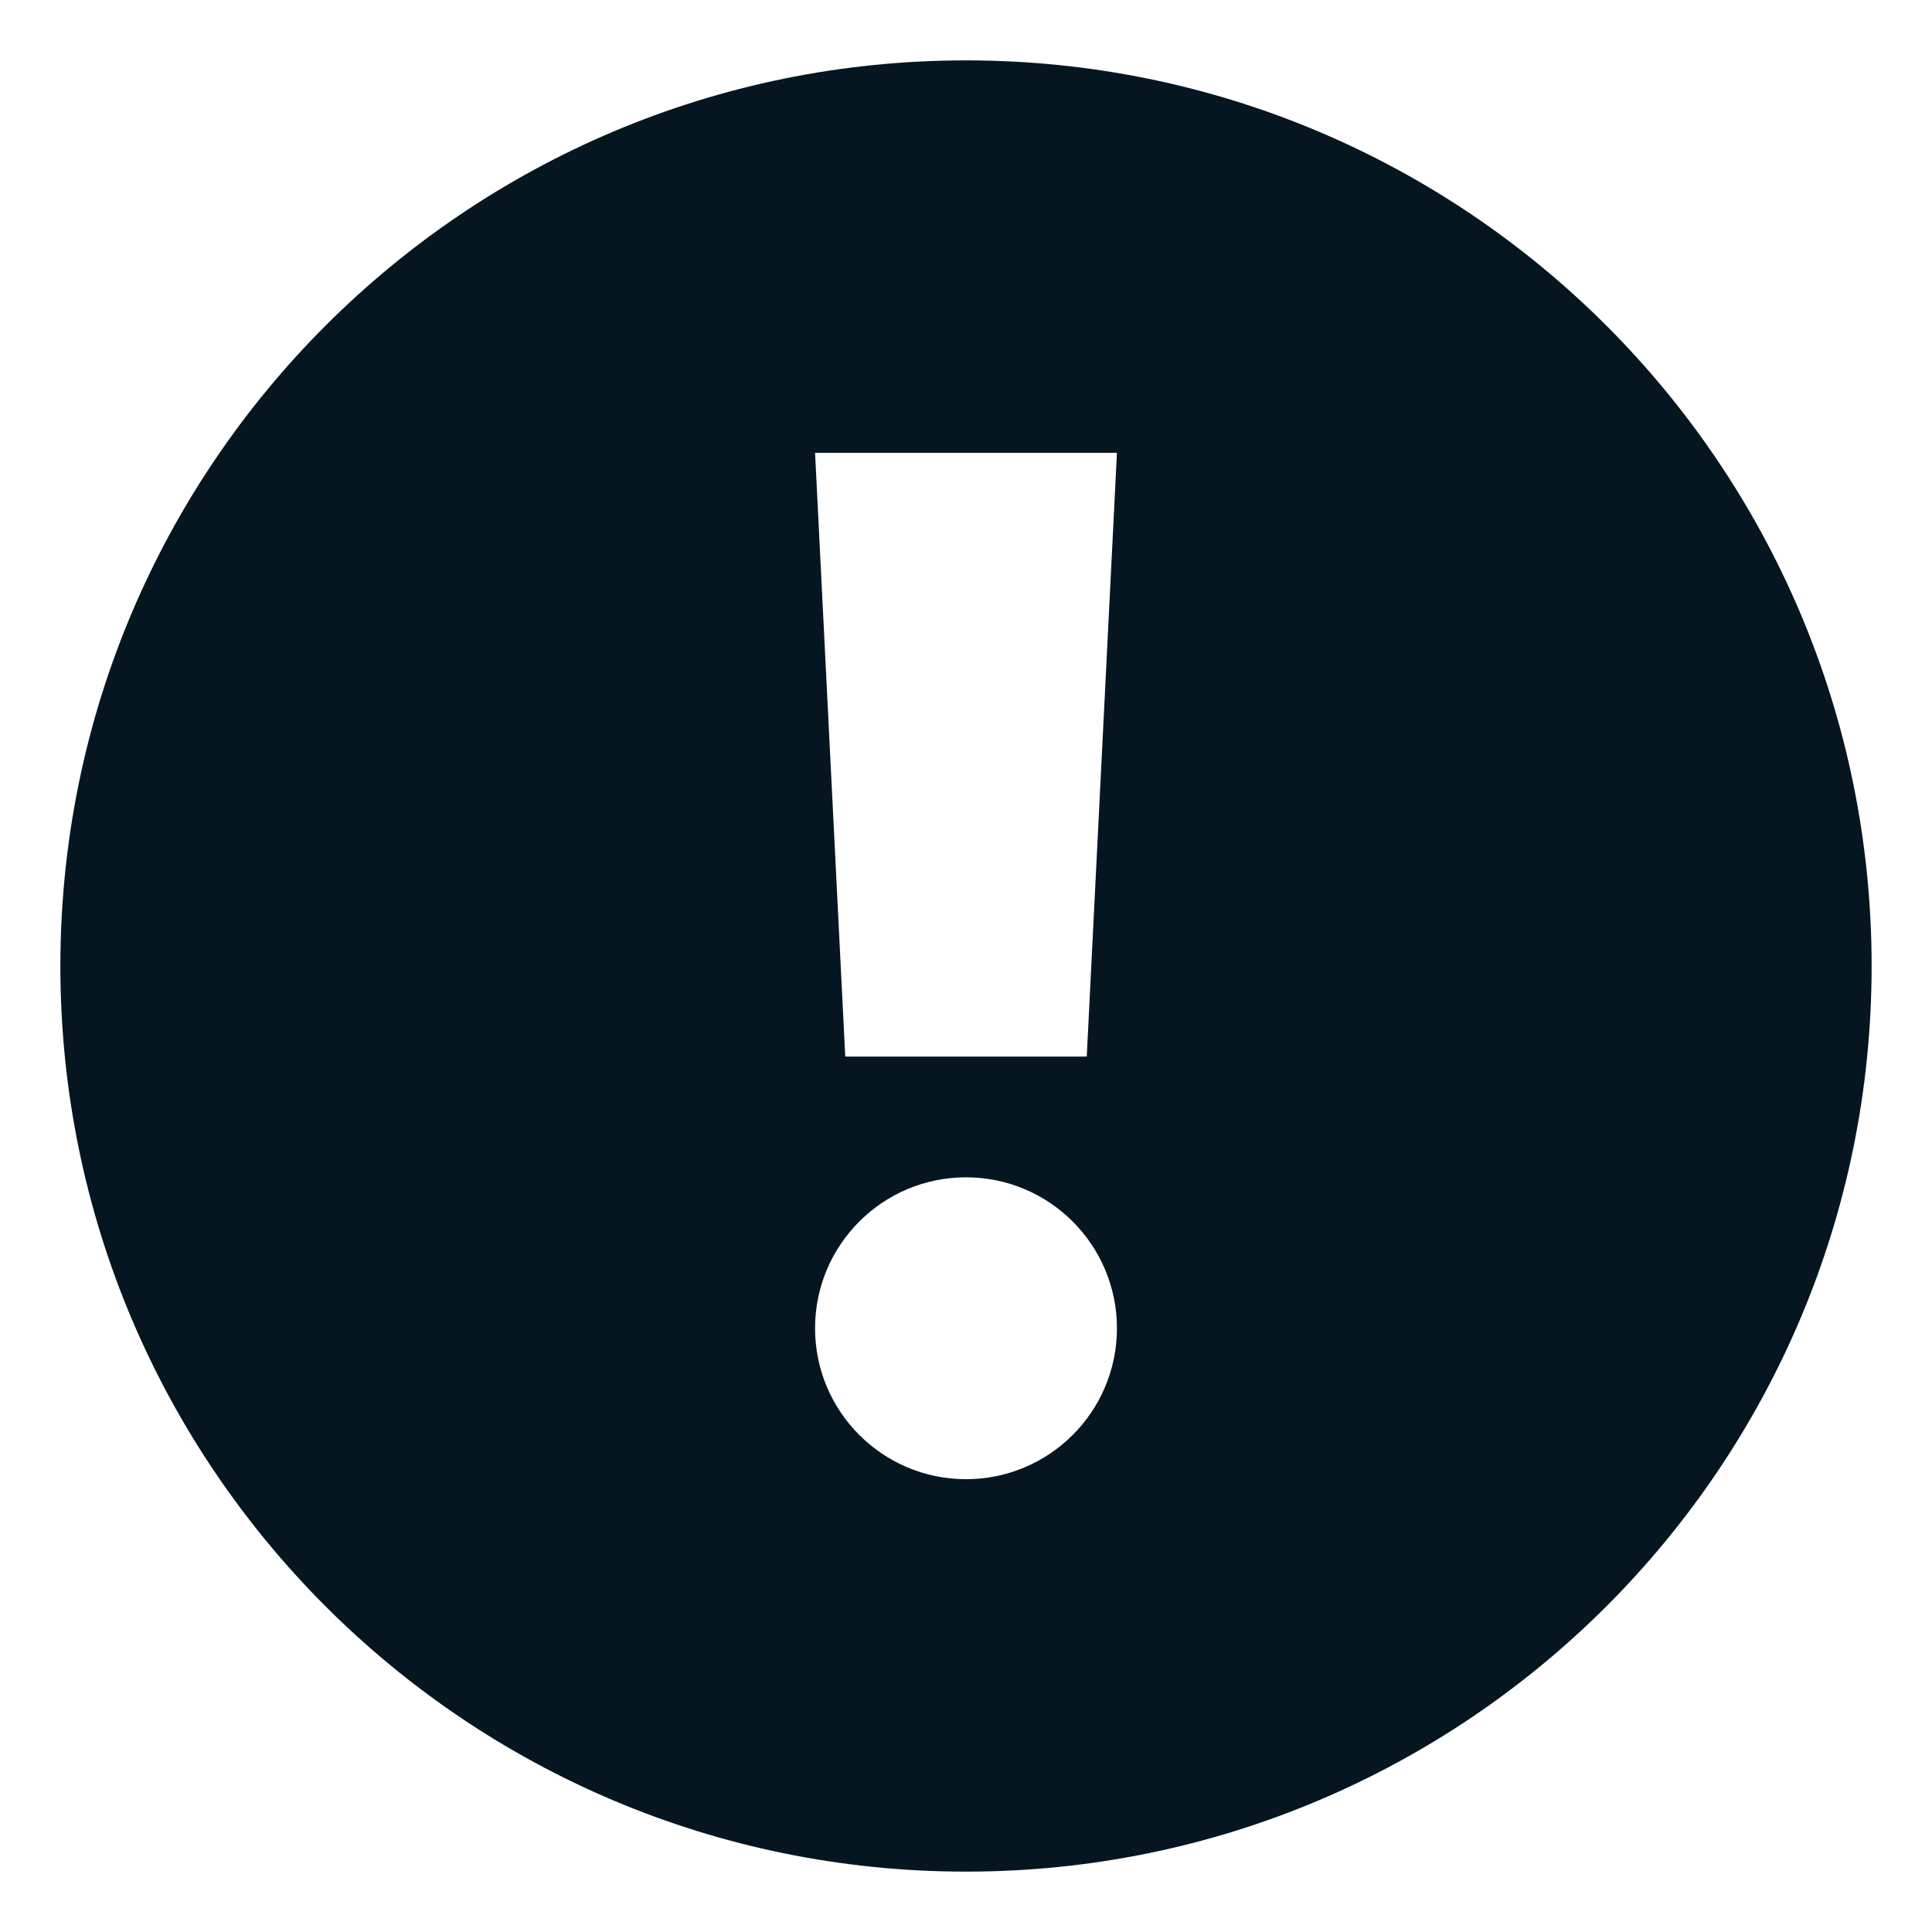
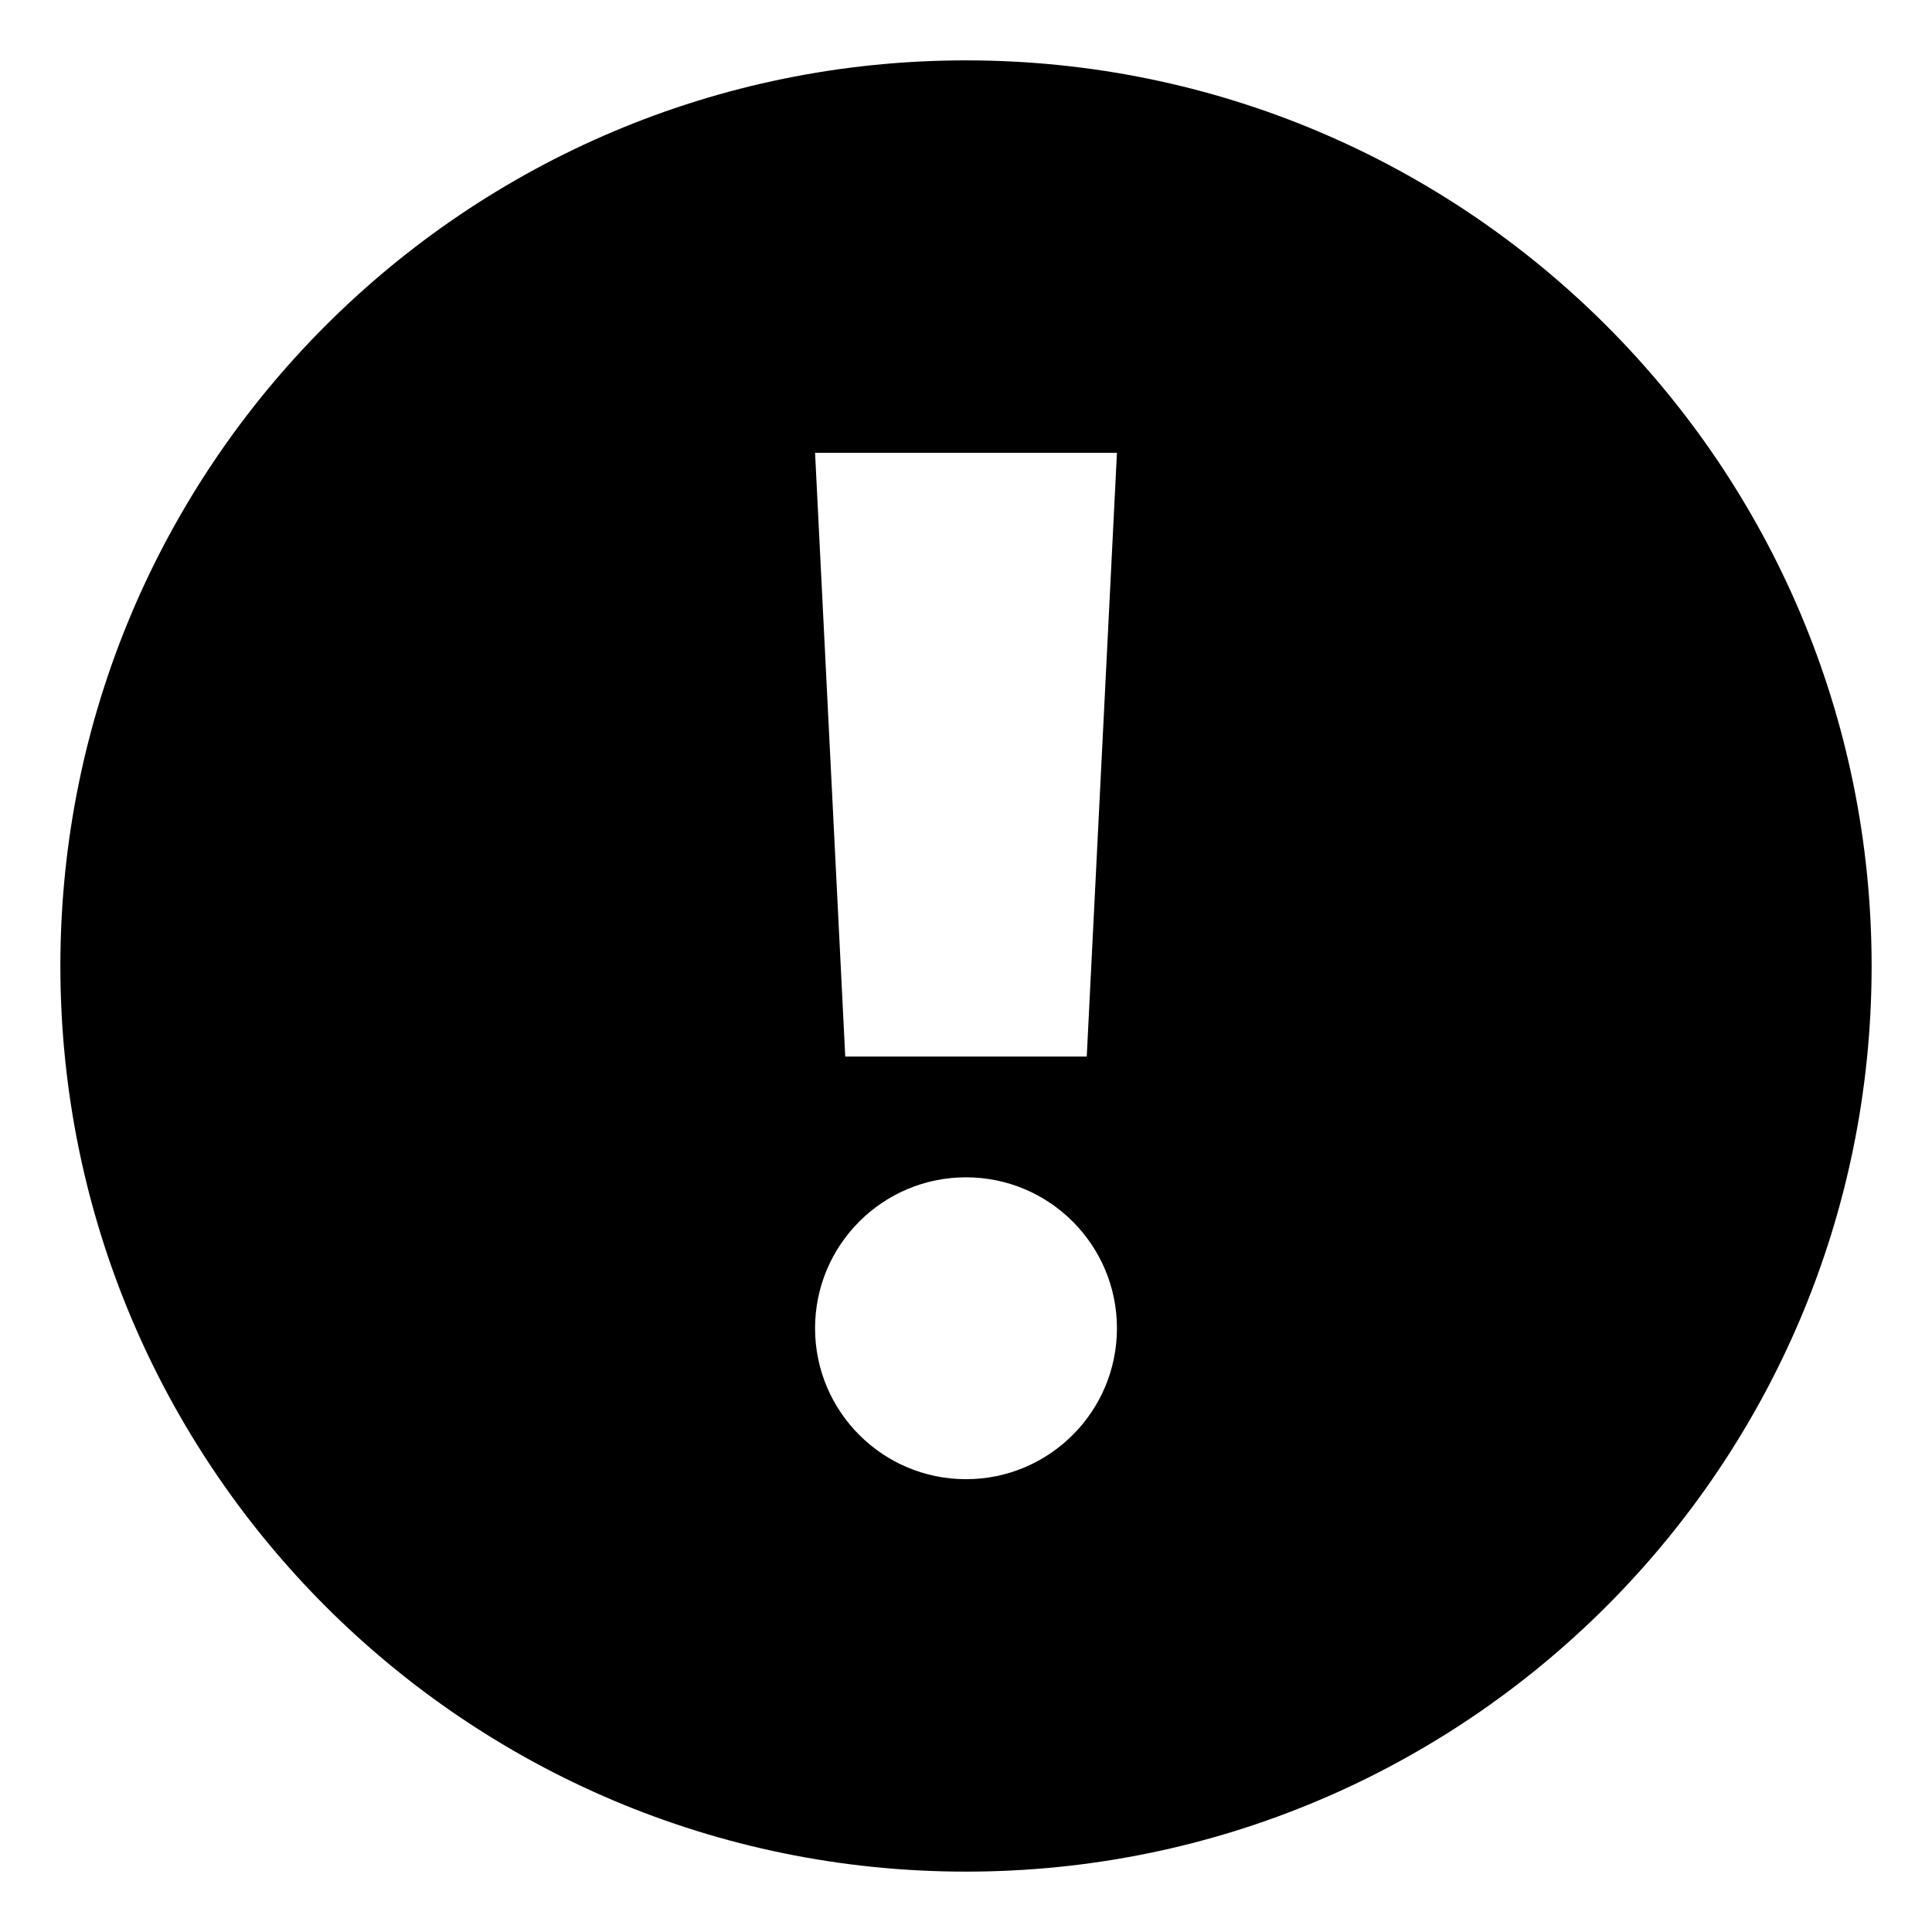
<svg xmlns="http://www.w3.org/2000/svg" width="16px" height="16px" viewBox="0 0 16 16" version="1.1">
-   <g id="Glyphs-/-Important-With-Circle" stroke="none" stroke-width="1" fill="#000000" fill-rule="evenodd">
-     <path d="M9,8.75 L7,8.75 L6.75,3.75 L9.25,3.75 L9,8.75 Z M8,12.25 C7.31,12.25 6.75,11.69 6.75,11 C6.75,10.31 7.31,9.75 8,9.75 C8.69,9.75 9.25,10.31 9.25,11 C9.25,11.69 8.69,12.25 8,12.25 L8,12.25 Z M8,0.5 C3.857,0.5 0.5,3.857 0.5,8 C0.5,12.142 3.857,15.5 8,15.5 C12.142,15.5 15.5,12.142 15.5,8 C15.5,3.857 12.142,0.5 8,0.5 L8,0.5 Z" id="Shape" fill="#061621" />
-   </g>
+   <path d="M9,8.75 L7,8.75 L6.75,3.75 L9.25,3.75 L9,8.75 Z M8,12.25 C7.31,12.25 6.75,11.69 6.75,11 C6.75,10.31 7.31,9.75 8,9.75 C8.69,9.75 9.25,10.31 9.25,11 C9.25,11.69 8.69,12.25 8,12.25 L8,12.25 Z M8,0.5 C3.857,0.5 0.5,3.857 0.5,8 C0.5,12.142 3.857,15.5 8,15.5 C12.142,15.5 15.5,12.142 15.5,8 C15.5,3.857 12.142,0.5 8,0.5 L8,0.5 Z" id="Shape" fill="#000" />
</svg>
